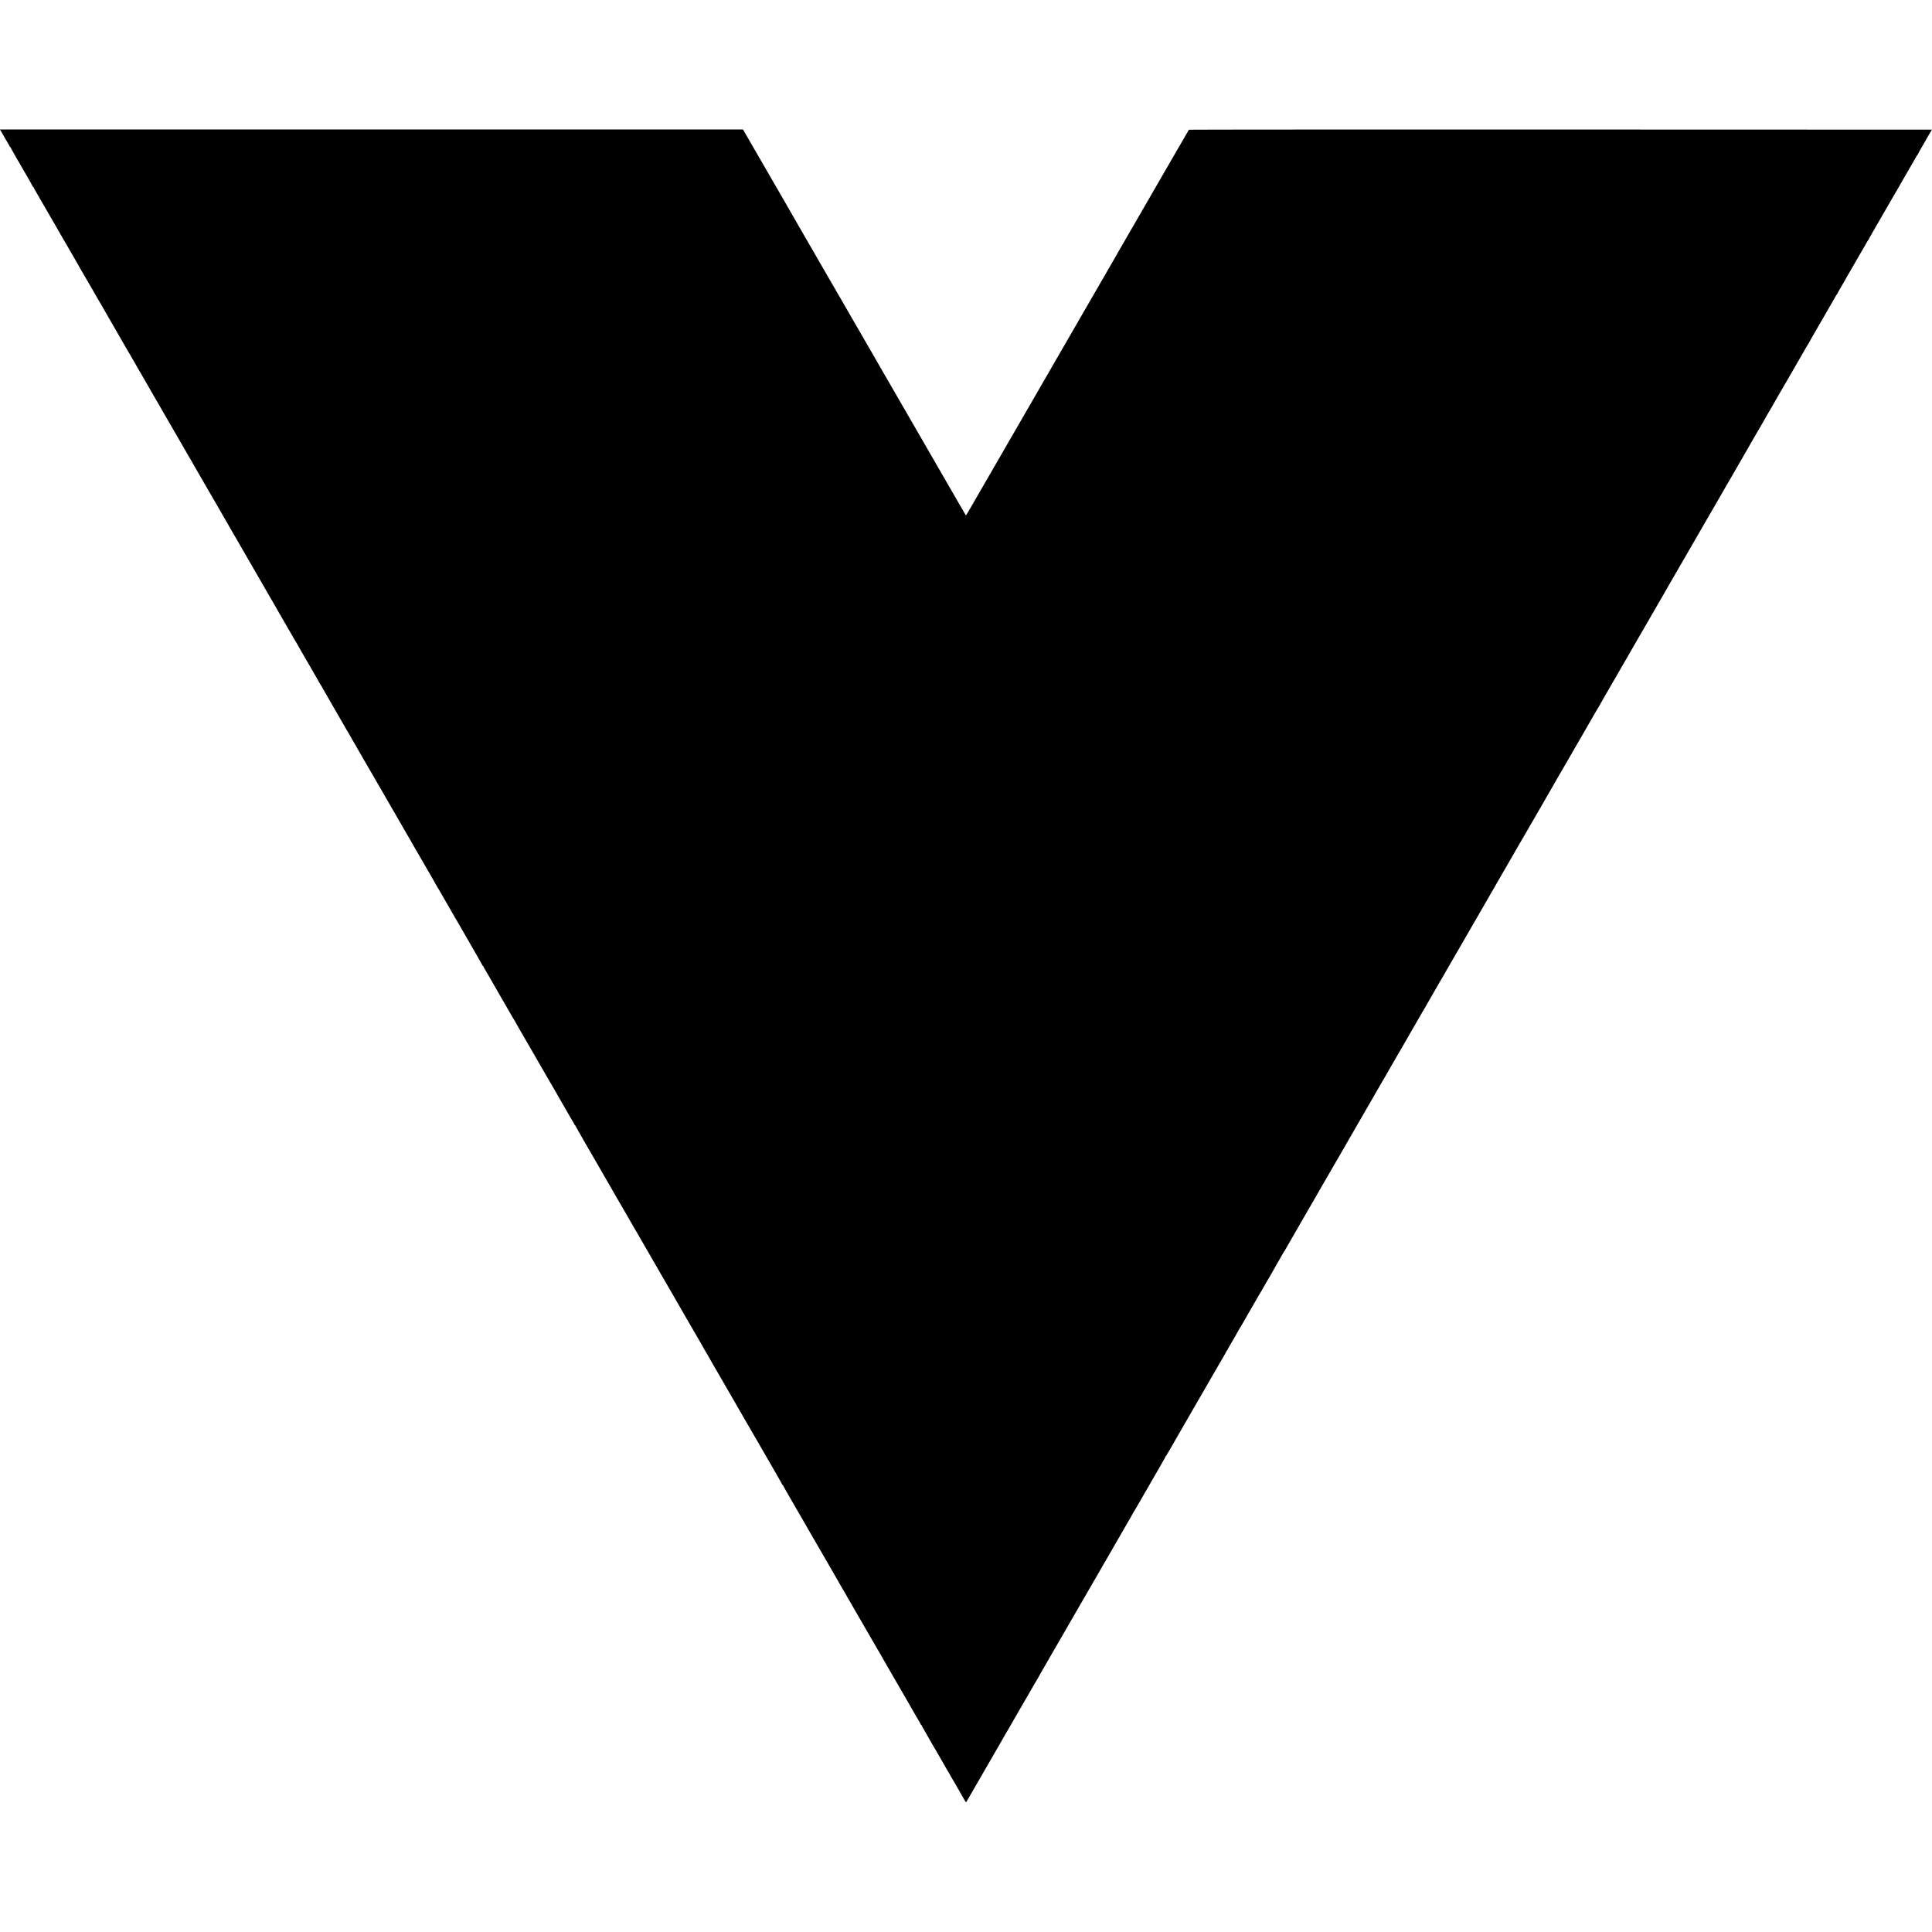
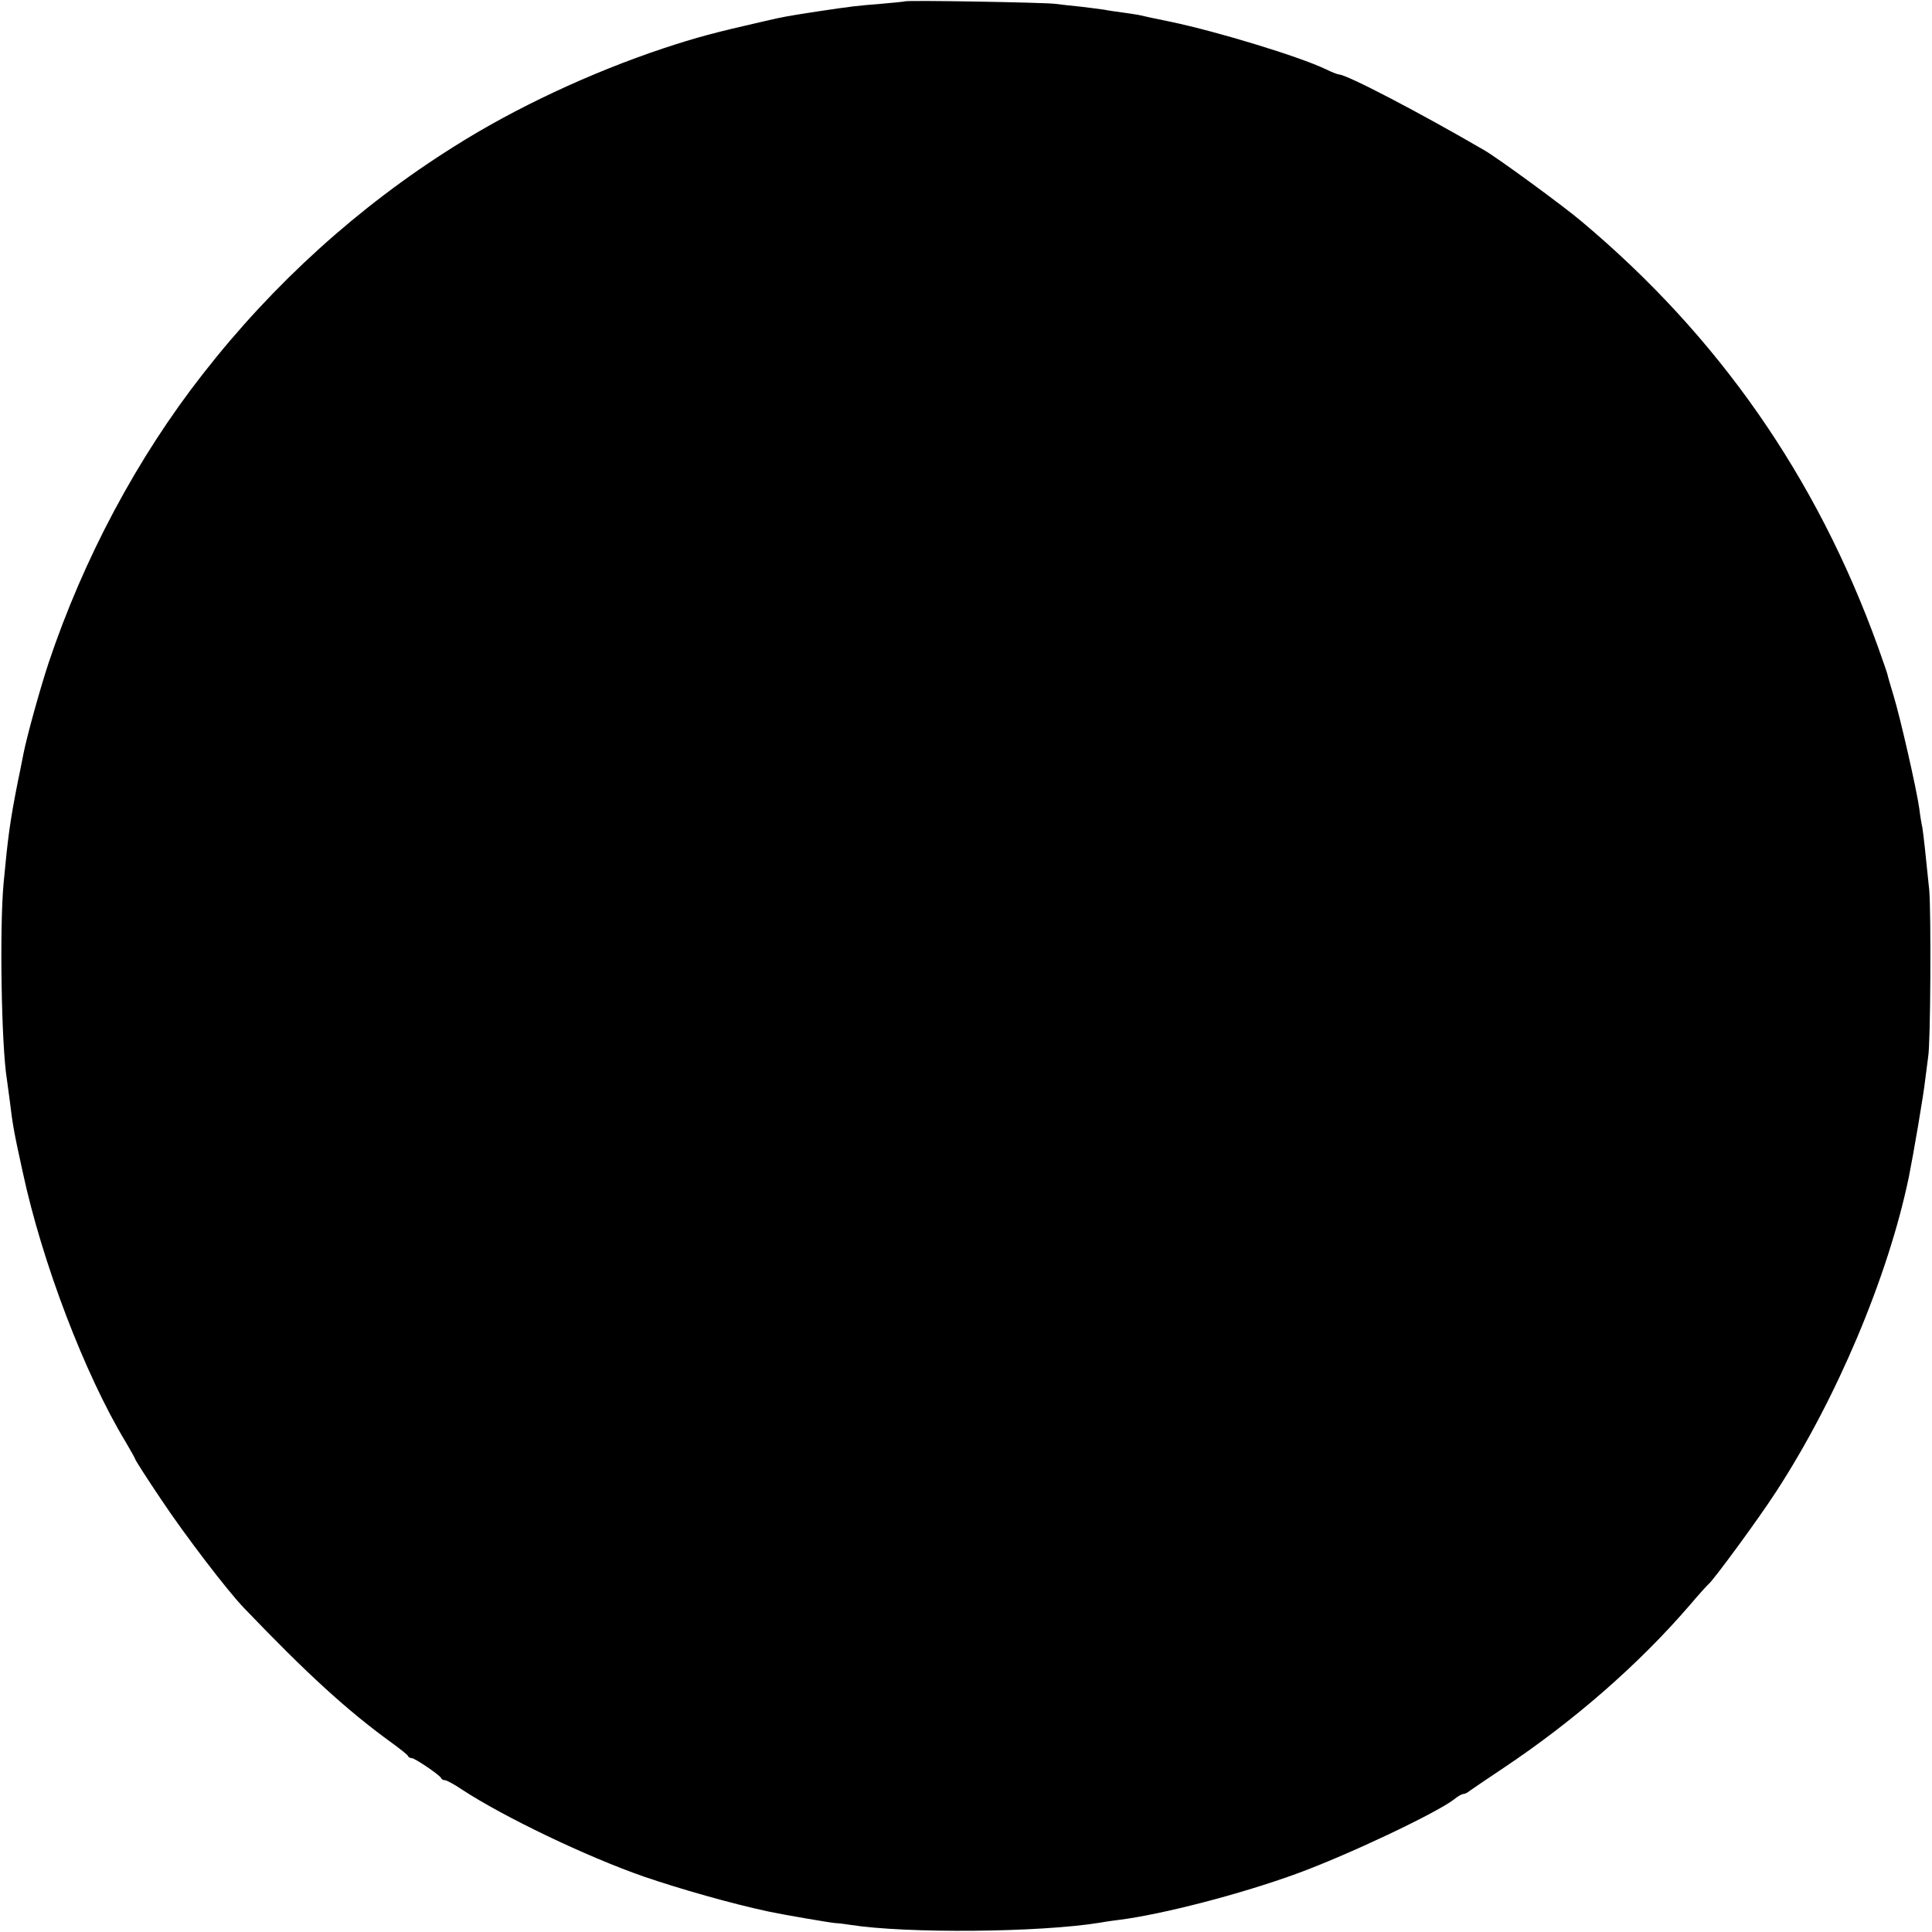
- <svg xmlns="http://www.w3.org/2000/svg" version="1.0" width="16pt" height="16pt" viewBox="0 0 16 16" preserveAspectRatio="xMidYMid meet">
-   <g transform="translate(0,16) scale(0.00032,-0.00032)" fill="#000000" stroke="none">
-     <path d="M18 46618 c45 -75 122 -207 122 -211 0 -2 25 -45 55 -95 30 -50 55 -96 55 -102 0 -5 5 -10 10 -10 6 0 10 -4 10 -9 0 -5 73 -135 161 -288 89 -153 173 -298 187 -323 14 -25 32 -57 41 -72 88 -149 187 -324 189 -335 2 -7 8 -13 13 -13 5 0 9 -4 9 -10 0 -5 46 -89 103 -187 175 -302 490 -846 507 -876 8 -16 20 -36 25 -45 28 -46 290 -498 339 -585 13 -23 74 -129 136 -236 61 -107 123 -215 137 -240 14 -25 29 -50 33 -56 5 -5 23 -37 40 -70 18 -33 38 -67 44 -75 11 -16 21 -33 63 -109 14 -25 29 -50 33 -56 4 -5 21 -35 38 -65 55 -100 261 -455 269 -465 4 -5 14 -21 20 -35 15 -29 41 -75 103 -180 24 -41 52 -88 60 -105 9 -16 57 -100 107 -185 112 -193 362 -626 380 -660 8 -14 23 -38 33 -55 11 -16 23 -37 27 -45 4 -8 26 -46 48 -85 23 -38 53 -90 67 -115 46 -81 64 -113 178 -310 62 -107 121 -210 132 -227 37 -67 56 -99 85 -148 16 -27 32 -57 36 -65 4 -8 15 -27 25 -42 9 -15 53 -89 96 -165 44 -76 177 -307 296 -513 120 -206 268 -463 330 -570 131 -227 117 -203 200 -348 36 -62 73 -125 82 -140 10 -15 21 -34 25 -42 4 -8 20 -37 36 -65 17 -27 38 -65 48 -82 49 -85 64 -111 87 -153 13 -25 28 -49 32 -55 4 -5 78 -134 165 -285 87 -151 166 -288 176 -305 10 -16 26 -43 35 -59 9 -17 125 -217 257 -445 132 -229 253 -441 270 -471 17 -30 45 -79 64 -108 18 -29 33 -54 33 -57 0 -2 20 -37 44 -77 24 -40 123 -212 221 -383 97 -170 190 -330 205 -355 16 -25 39 -65 53 -90 13 -25 81 -144 152 -265 70 -121 137 -238 150 -260 12 -22 37 -65 55 -95 18 -30 43 -73 55 -95 12 -22 48 -85 80 -140 77 -132 163 -280 190 -330 13 -22 71 -123 130 -225 59 -102 116 -199 126 -217 10 -17 29 -50 43 -72 15 -22 26 -43 26 -45 0 -2 27 -50 60 -106 33 -56 60 -103 60 -105 0 -2 55 -98 90 -155 8 -14 182 -316 239 -414 13 -22 45 -79 72 -124 27 -46 49 -86 49 -89 0 -2 14 -24 30 -48 16 -24 30 -46 30 -49 0 -5 74 -135 100 -176 5 -8 24 -42 43 -75 50 -88 58 -101 262 -455 104 -179 199 -345 213 -370 14 -25 28 -49 32 -55 4 -5 17 -26 28 -45 10 -19 62 -109 114 -200 114 -197 133 -230 170 -295 16 -27 33 -57 38 -65 17 -28 96 -165 103 -180 4 -8 16 -28 26 -45 10 -16 77 -131 148 -255 72 -124 181 -313 243 -420 62 -107 121 -209 131 -227 35 -62 323 -560 392 -678 38 -66 83 -145 100 -175 16 -30 33 -59 37 -65 4 -5 17 -27 29 -47 34 -61 56 -100 90 -156 17 -29 31 -55 31 -57 0 -2 17 -32 39 -67 21 -35 134 -229 251 -433 117 -203 235 -407 261 -451 27 -45 49 -85 49 -88 0 -4 8 -19 19 -34 15 -21 200 -341 309 -533 10 -19 33 -58 51 -87 17 -29 31 -54 31 -56 0 -2 25 -44 55 -94 30 -50 55 -95 55 -98 0 -4 6 -15 14 -23 7 -9 27 -41 43 -71 17 -30 170 -297 342 -594 171 -296 311 -542 311 -547 0 -5 5 -9 10 -9 6 0 10 -4 10 -10 0 -5 22 -47 49 -92 27 -46 58 -99 68 -118 24 -43 81 -140 93 -160 5 -8 66 -114 135 -235 69 -121 130 -227 135 -235 12 -21 259 -447 283 -490 10 -19 28 -47 38 -62 11 -14 19 -29 19 -32 0 -3 37 -69 83 -148 99 -170 305 -526 337 -583 13 -22 31 -53 41 -70 11 -16 22 -37 26 -45 7 -14 82 -146 103 -180 14 -24 181 -311 205 -355 13 -22 46 -80 75 -130 29 -49 64 -110 78 -135 14 -25 51 -88 82 -140 31 -52 59 -102 63 -110 4 -8 18 -33 31 -55 205 -353 284 -489 309 -535 17 -30 45 -78 62 -106 18 -28 36 -60 39 -72 4 -12 12 -22 17 -22 5 0 9 -4 9 -10 0 -5 109 -197 241 -427 133 -230 250 -431 259 -448 51 -90 222 -385 280 -485 37 -63 78 -135 92 -160 14 -25 67 -117 118 -205 51 -88 101 -175 111 -193 34 -58 55 -95 149 -257 51 -88 101 -173 110 -190 9 -16 76 -131 147 -255 72 -124 140 -241 151 -260 61 -108 281 -489 355 -615 38 -66 77 -133 87 -150 35 -63 91 -161 100 -175 14 -23 99 -169 128 -220 54 -97 135 -235 142 -245 4 -5 20 -32 35 -60 26 -48 238 -416 276 -480 10 -16 26 -46 37 -65 30 -53 382 -661 403 -695 10 -16 22 -37 26 -45 4 -8 26 -48 50 -88 24 -41 43 -75 43 -77 0 -2 22 -40 50 -85 27 -45 50 -84 50 -86 0 -3 38 -69 83 -147 84 -142 302 -520 340 -587 10 -19 34 -60 52 -90 18 -30 44 -75 57 -100 14 -25 45 -79 70 -120 25 -41 56 -96 70 -121 14 -25 77 -133 138 -240 62 -107 122 -210 132 -229 25 -43 310 -535 337 -581 11 -19 26 -45 34 -59 17 -32 238 -414 266 -460 11 -19 24 -41 28 -49 3 -7 75 -133 160 -278 84 -146 153 -269 153 -274 0 -5 5 -9 10 -9 6 0 10 -4 10 -10 0 -5 82 -150 181 -322 182 -314 201 -346 240 -415 12 -21 80 -139 152 -263 71 -124 141 -245 155 -270 14 -25 28 -49 32 -55 6 -8 145 -248 220 -380 37 -66 209 -362 229 -395 11 -19 24 -42 28 -49 4 -8 67 -118 140 -243 73 -125 133 -230 133 -233 0 -2 15 -28 33 -57 19 -29 47 -78 64 -108 17 -30 53 -93 79 -139 53 -90 82 -141 157 -272 82 -142 115 -199 381 -659 142 -245 268 -463 281 -485 12 -22 71 -125 132 -230 60 -104 172 -298 248 -430 76 -132 146 -253 156 -270 11 -16 22 -36 26 -44 3 -8 30 -54 60 -103 29 -49 53 -91 53 -93 0 -3 18 -34 40 -70 22 -36 40 -67 40 -69 0 -2 37 -66 81 -142 45 -77 98 -168 119 -204 20 -36 47 -81 58 -100 12 -19 27 -47 33 -62 6 -16 15 -28 20 -28 5 0 9 -4 9 -9 0 -6 63 -118 140 -251 77 -133 140 -243 140 -245 0 -2 18 -33 41 -70 22 -37 49 -83 60 -101 10 -19 29 -51 40 -71 25 -45 109 -189 126 -218 7 -11 17 -29 22 -40 6 -11 22 -38 35 -60 14 -22 37 -62 52 -90 14 -27 35 -62 45 -77 11 -14 19 -29 19 -32 0 -3 18 -35 40 -71 22 -36 40 -67 40 -69 0 -2 19 -35 42 -72 23 -38 55 -94 72 -124 26 -47 139 -244 171 -298 6 -9 21 -36 34 -60 28 -48 37 -51 51 -19 6 12 19 36 29 52 10 17 27 46 38 65 11 19 104 181 208 360 103 179 199 345 213 370 14 25 42 74 64 109 21 34 38 65 38 67 0 2 18 33 40 69 22 36 40 67 40 69 0 3 177 310 199 346 16 26 136 234 140 244 2 5 25 44 52 88 27 44 49 81 49 84 0 2 18 34 40 70 22 36 40 67 40 69 0 2 20 36 43 77 35 58 169 289 297 513 9 17 50 86 90 155 40 69 86 150 103 180 16 30 35 62 41 70 6 8 16 24 22 35 35 64 72 129 167 293 59 100 116 199 127 220 11 20 30 53 41 72 43 72 1070 1850 1121 1940 14 25 65 113 113 195 48 83 96 166 107 185 10 19 28 50 38 68 11 18 73 124 137 235 64 111 175 303 246 427 71 124 173 299 225 390 52 91 116 202 143 248 27 45 49 85 49 89 0 4 6 14 14 22 7 9 28 43 46 76 26 47 251 436 378 655 11 19 29 51 40 70 11 19 101 176 201 348 99 172 181 317 181 323 0 5 5 9 10 9 6 0 10 5 10 11 0 6 8 23 18 37 11 15 32 52 49 82 16 30 130 228 253 440 122 212 234 405 248 430 13 25 39 70 57 100 39 65 69 117 130 225 25 44 50 87 55 95 12 19 78 134 220 380 61 107 129 224 150 260 161 277 222 382 246 425 15 28 47 83 71 123 24 41 43 78 43 83 0 5 4 9 8 9 4 0 13 12 19 28 7 15 23 45 36 67 66 110 277 478 277 483 0 3 6 13 14 21 7 9 27 41 43 71 17 30 45 80 63 110 34 57 375 649 394 685 6 11 16 27 22 35 6 8 26 42 44 75 18 33 41 74 51 90 10 17 24 41 32 55 54 97 72 128 88 152 11 14 19 28 19 30 0 3 79 141 175 308 96 167 175 305 175 308 0 3 6 13 14 21 7 9 26 39 41 66 33 60 276 483 338 587 24 40 46 80 50 88 4 8 13 24 20 35 14 23 95 163 125 215 11 19 52 91 92 160 40 69 80 139 90 155 9 17 103 179 207 360 105 182 200 346 211 365 103 181 463 802 489 845 7 11 15 27 19 35 4 8 29 51 55 95 64 110 828 1433 848 1470 9 17 24 41 33 55 9 14 29 48 45 77 15 28 52 93 82 145 30 51 62 107 71 123 17 30 231 398 400 690 51 88 103 179 115 202 12 23 26 48 32 55 6 7 24 38 40 68 17 30 61 107 98 170 37 63 84 144 103 180 19 36 41 72 48 81 8 8 14 18 14 21 0 4 27 51 59 106 32 55 72 124 89 154 16 29 71 125 122 213 51 88 104 180 118 205 13 25 28 50 32 55 4 6 17 26 28 45 11 19 45 80 77 135 31 55 66 116 77 135 11 19 88 152 171 295 401 694 620 1072 650 1125 11 19 87 152 170 295 83 143 158 273 166 288 9 16 21 36 26 45 6 9 31 52 55 96 25 43 54 94 66 115 11 20 95 164 186 321 91 157 173 299 182 315 9 17 26 46 37 65 12 19 66 114 121 210 56 96 108 186 117 200 8 14 24 40 34 59 24 45 383 664 412 713 5 9 17 29 26 45 15 28 120 210 241 419 36 61 68 117 72 125 4 8 12 23 19 34 35 57 245 420 262 453 11 20 35 61 53 90 17 29 32 54 32 56 0 3 28 51 62 108 33 57 70 119 80 138 10 19 23 42 28 50 5 8 32 53 59 100 27 47 149 258 271 470 122 212 234 405 248 430 30 53 62 108 80 135 6 11 15 27 19 35 4 8 85 150 181 315 96 165 187 323 202 350 31 56 116 202 130 225 5 8 25 42 43 75 19 33 92 159 162 280 149 257 157 271 202 350 19 33 38 67 43 75 9 14 228 392 275 475 12 22 55 96 95 165 40 69 80 139 90 155 24 42 202 350 221 383 9 15 27 47 41 72 14 25 75 131 136 236 61 106 121 210 134 232 99 172 271 470 279 482 5 8 23 40 40 70 18 30 81 141 142 245 60 105 121 210 135 235 14 25 71 124 127 220 56 96 143 247 194 335 51 88 96 167 102 175 14 24 180 311 204 355 23 43 340 590 356 615 5 8 50 87 101 175 171 301 517 898 582 1008 25 43 46 81 46 83 0 2 12 23 27 47 14 23 40 67 56 97 16 30 35 62 42 70 7 8 15 22 18 30 4 8 20 38 37 65 16 28 33 57 37 65 6 12 111 196 143 250 5 8 55 95 112 193 57 98 113 195 126 215 12 20 27 46 32 57 6 11 14 27 20 35 5 8 76 130 156 270 80 140 165 287 187 325 23 39 52 90 66 115 13 25 30 52 37 61 8 8 14 18 14 21 0 4 41 77 92 165 50 87 175 302 276 478 101 176 208 360 236 408 28 49 67 117 86 152 19 35 41 70 48 77 6 6 12 15 12 19 0 7 124 224 167 291 12 21 23 40 23 42 0 2 21 40 46 83 26 43 55 92 64 109 54 95 327 568 354 614 19 30 45 75 59 100 71 128 82 145 89 148 4 2 8 8 8 13 0 5 42 82 94 172 311 538 496 858 518 897 14 25 40 70 58 100 18 30 42 71 53 90 10 19 79 139 152 265 73 127 142 246 153 265 10 19 43 76 72 125 29 50 63 108 75 130 65 116 80 140 87 143 4 2 8 8 8 12 0 8 114 212 140 250 6 8 14 24 20 35 5 11 54 97 108 190 l100 170 -9611 3 c-5286 1 -9614 -1 -9618 -5 -5 -6 -419 -719 -619 -1068 -89 -155 -267 -463 -323 -560 -38 -66 -81 -140 -95 -165 -31 -56 -263 -457 -526 -910 -110 -190 -224 -388 -254 -440 -29 -52 -61 -109 -71 -125 -23 -39 -243 -420 -268 -465 -11 -19 -204 -352 -428 -740 -224 -388 -477 -826 -563 -975 -85 -148 -185 -322 -222 -385 -37 -63 -120 -207 -185 -320 -65 -113 -177 -306 -248 -430 -72 -124 -172 -297 -222 -385 -51 -88 -142 -245 -202 -350 -131 -226 -247 -427 -408 -705 -65 -113 -249 -432 -410 -710 -160 -278 -388 -673 -506 -877 -118 -205 -216 -373 -219 -373 -3 0 -52 82 -109 183 -58 100 -144 250 -192 332 -95 164 -402 696 -647 1120 -85 149 -228 396 -317 550 -212 365 -982 1700 -1008 1745 -10 19 -43 76 -72 125 -29 50 -64 110 -77 135 -14 25 -63 110 -110 190 -47 80 -96 165 -110 190 -14 25 -99 171 -188 325 -89 154 -174 300 -188 325 -13 25 -64 113 -112 195 -48 83 -140 242 -205 355 -65 113 -183 317 -263 454 -79 137 -152 264 -163 282 -50 89 -335 583 -354 614 -12 19 -34 58 -50 85 -15 28 -129 226 -253 440 -124 215 -235 408 -247 430 -12 22 -69 121 -127 220 -58 99 -226 389 -373 645 -148 256 -324 561 -392 678 -67 117 -134 232 -147 255 -13 23 -33 59 -46 80 l-22 37 -9615 0 -9615 0 20 -32z" />
+ <svg xmlns="http://www.w3.org/2000/svg" version="1.0" width="700pt" height="700pt" viewBox="0 0 700 700" preserveAspectRatio="xMidYMid meet">
+   <g transform="translate(0,700) scale(0.1,-0.1)" fill="#000000" stroke="none">
+     <path d="M3278 6995 c-2 -1 -41 -5 -88 -9 -87 -7 -105 -9 -225 -27 -116 -18 -123 -19 -192 -35 -184 -42 -248 -59 -369 -99 -264 -88 -538 -216 -759 -356 -346 -217 -655 -497 -910 -824 -238 -304 -432 -668 -559 -1047 -31 -94 -79 -267 -91 -329 -3 -13 -11 -58 -20 -99 -29 -147 -36 -200 -52 -370 -15 -164 -8 -589 12 -711 2 -13 6 -46 10 -74 11 -92 16 -119 47 -260 70 -328 226 -736 373 -979 19 -32 35 -61 35 -63 0 -3 42 -69 94 -146 83 -125 240 -331 300 -393 227 -237 373 -371 536 -489 30 -22 57 -43 58 -47 2 -5 8 -8 14 -8 11 0 101 -61 106 -72 2 -5 8 -8 14 -8 6 0 34 -15 62 -34 151 -99 449 -242 658 -315 128 -44 321 -99 453 -127 46 -10 231 -42 245 -42 8 0 31 -3 50 -6 203 -32 688 -28 907 8 21 4 52 8 68 10 157 20 440 93 645 168 181 66 503 218 569 269 13 11 28 19 33 19 5 0 14 4 21 10 7 5 62 43 124 84 256 171 491 376 676 591 33 39 63 72 67 75 17 13 181 236 245 335 219 336 406 779 481 1140 16 79 54 301 59 350 4 33 9 71 11 85 9 47 11 525 4 605 -13 130 -21 202 -25 227 -3 13 -8 43 -11 68 -9 67 -70 335 -94 412 -11 37 -21 70 -21 73 0 2 -16 49 -35 102 -222 615 -578 1125 -1074 1541 -66 56 -304 230 -351 257 -235 137 -500 275 -527 275 -4 0 -26 8 -48 19 -96 46 -391 136 -562 172 -54 11 -106 22 -117 25 -11 2 -38 6 -60 9 -22 3 -51 7 -65 10 -13 2 -52 7 -86 11 -33 3 -74 8 -90 10 -32 5 -540 14 -546 9z" />
  </g>
</svg>
